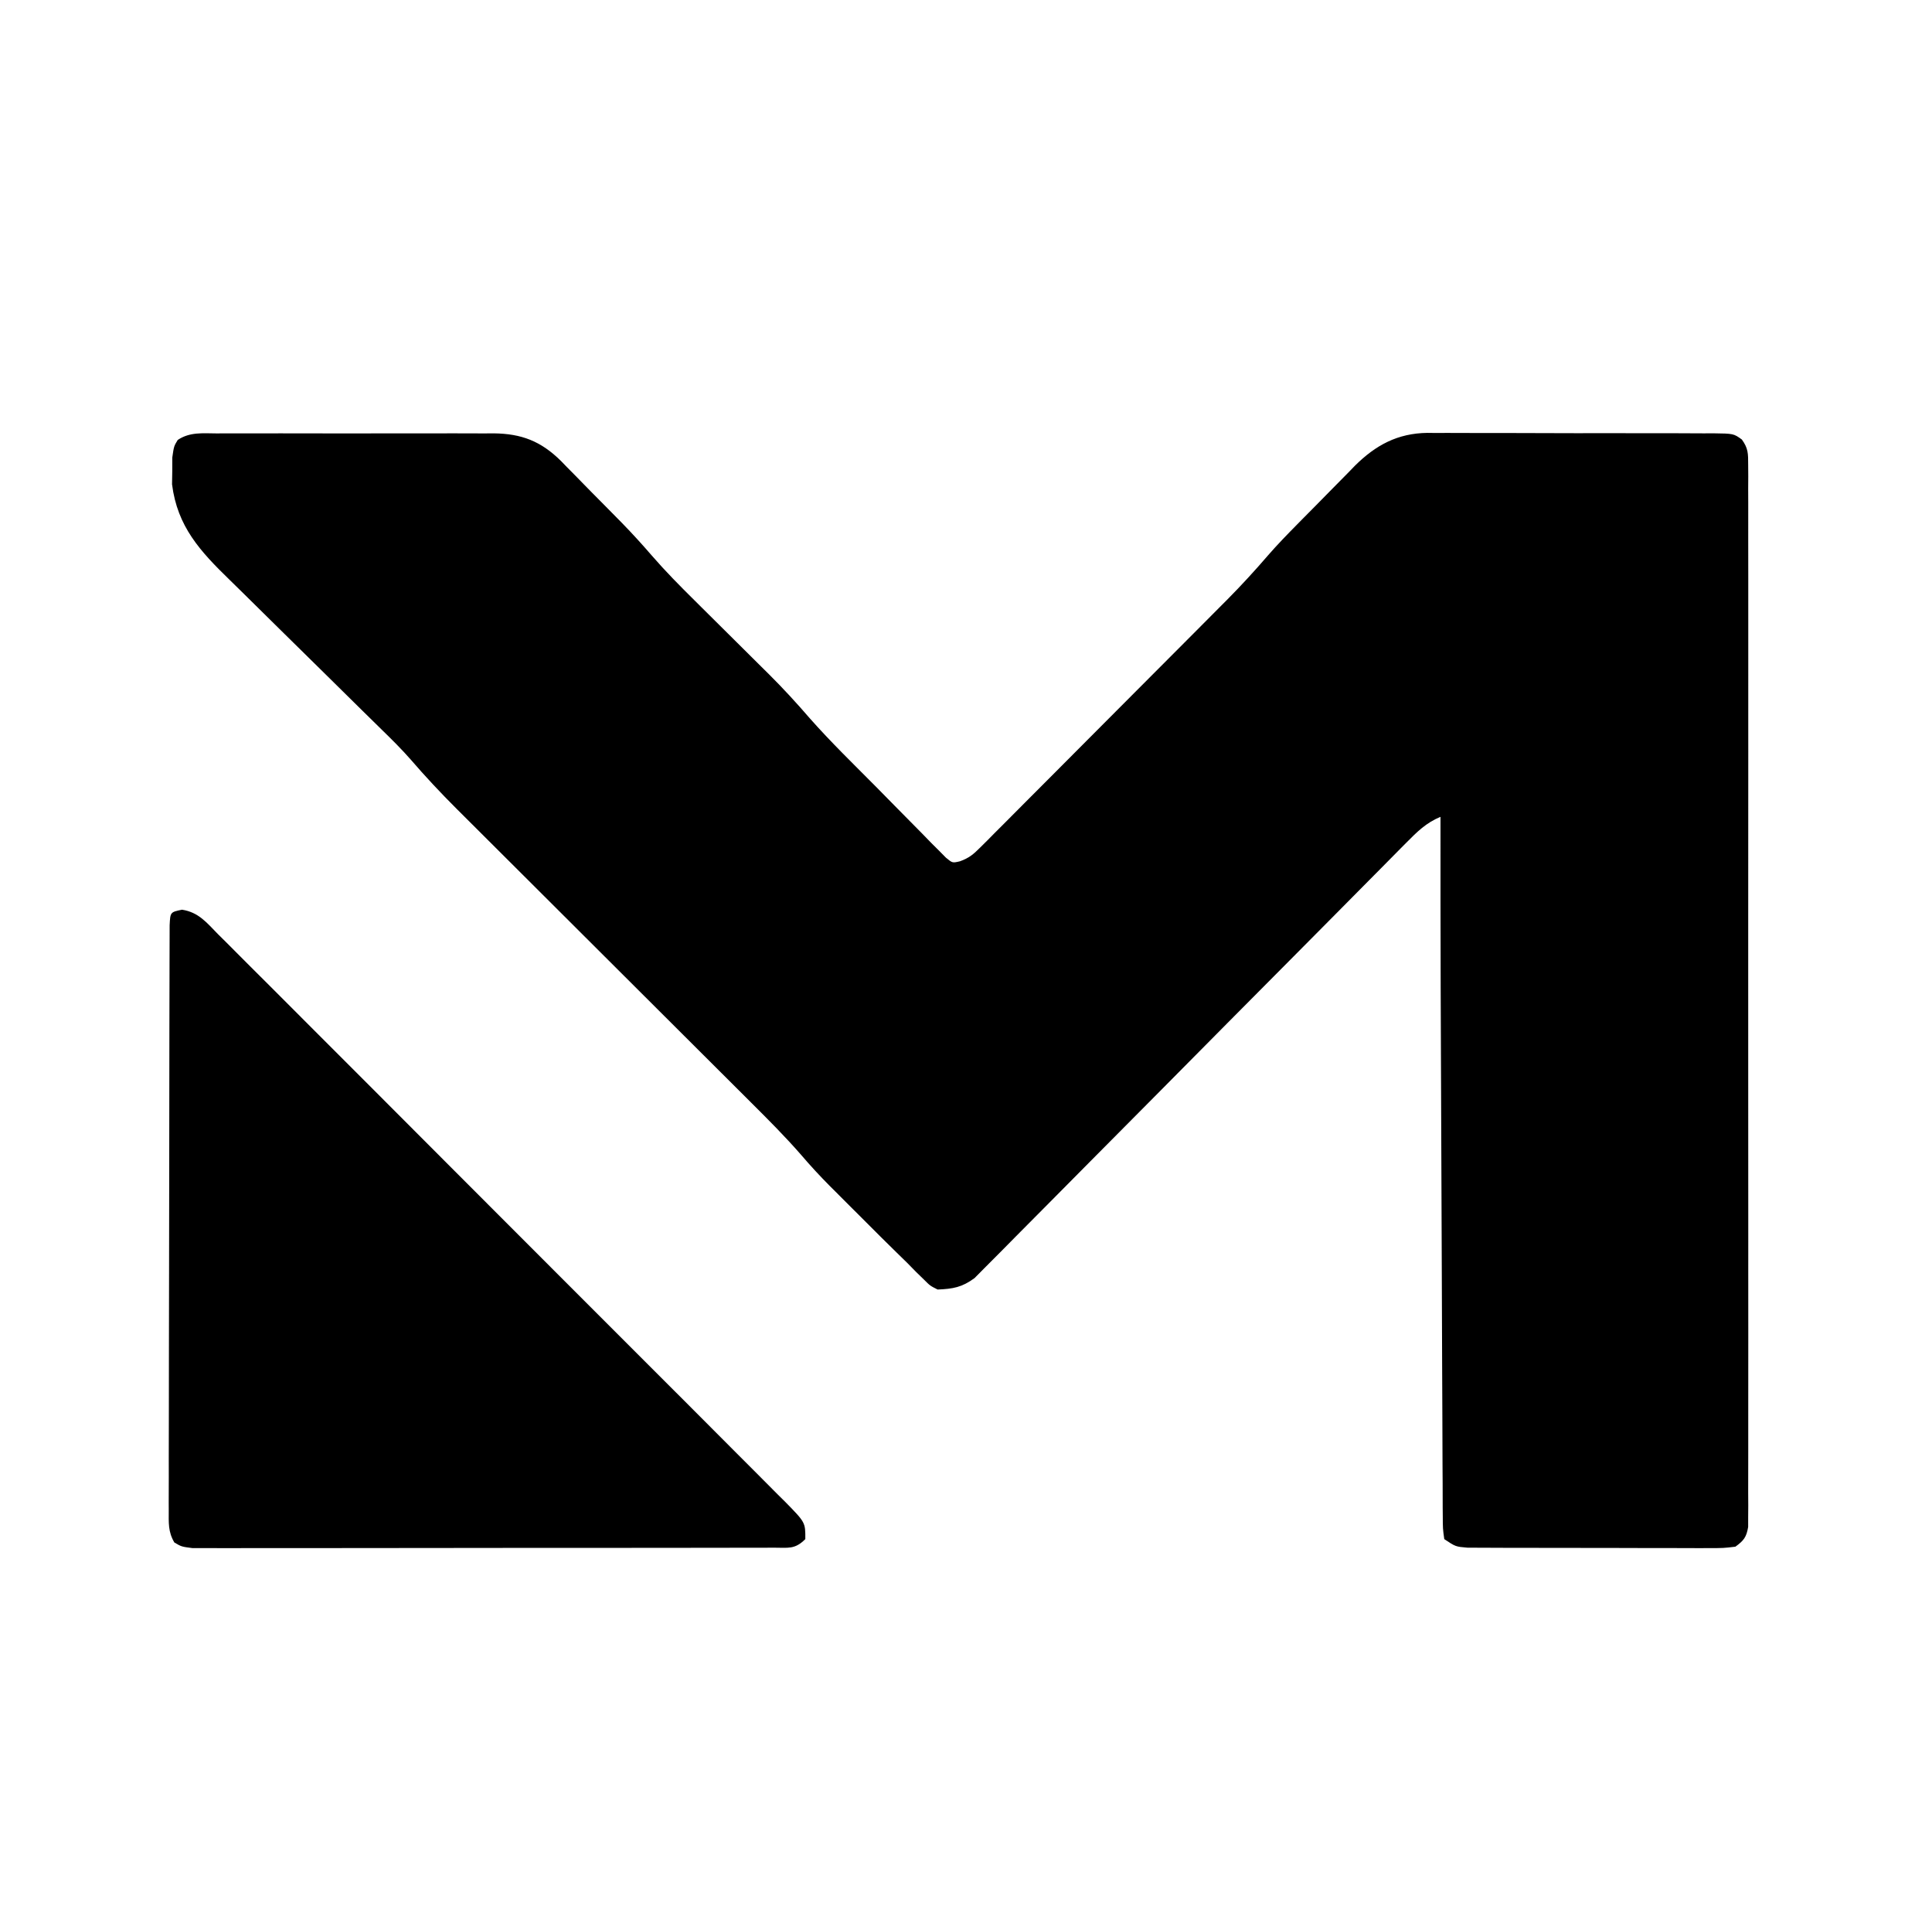
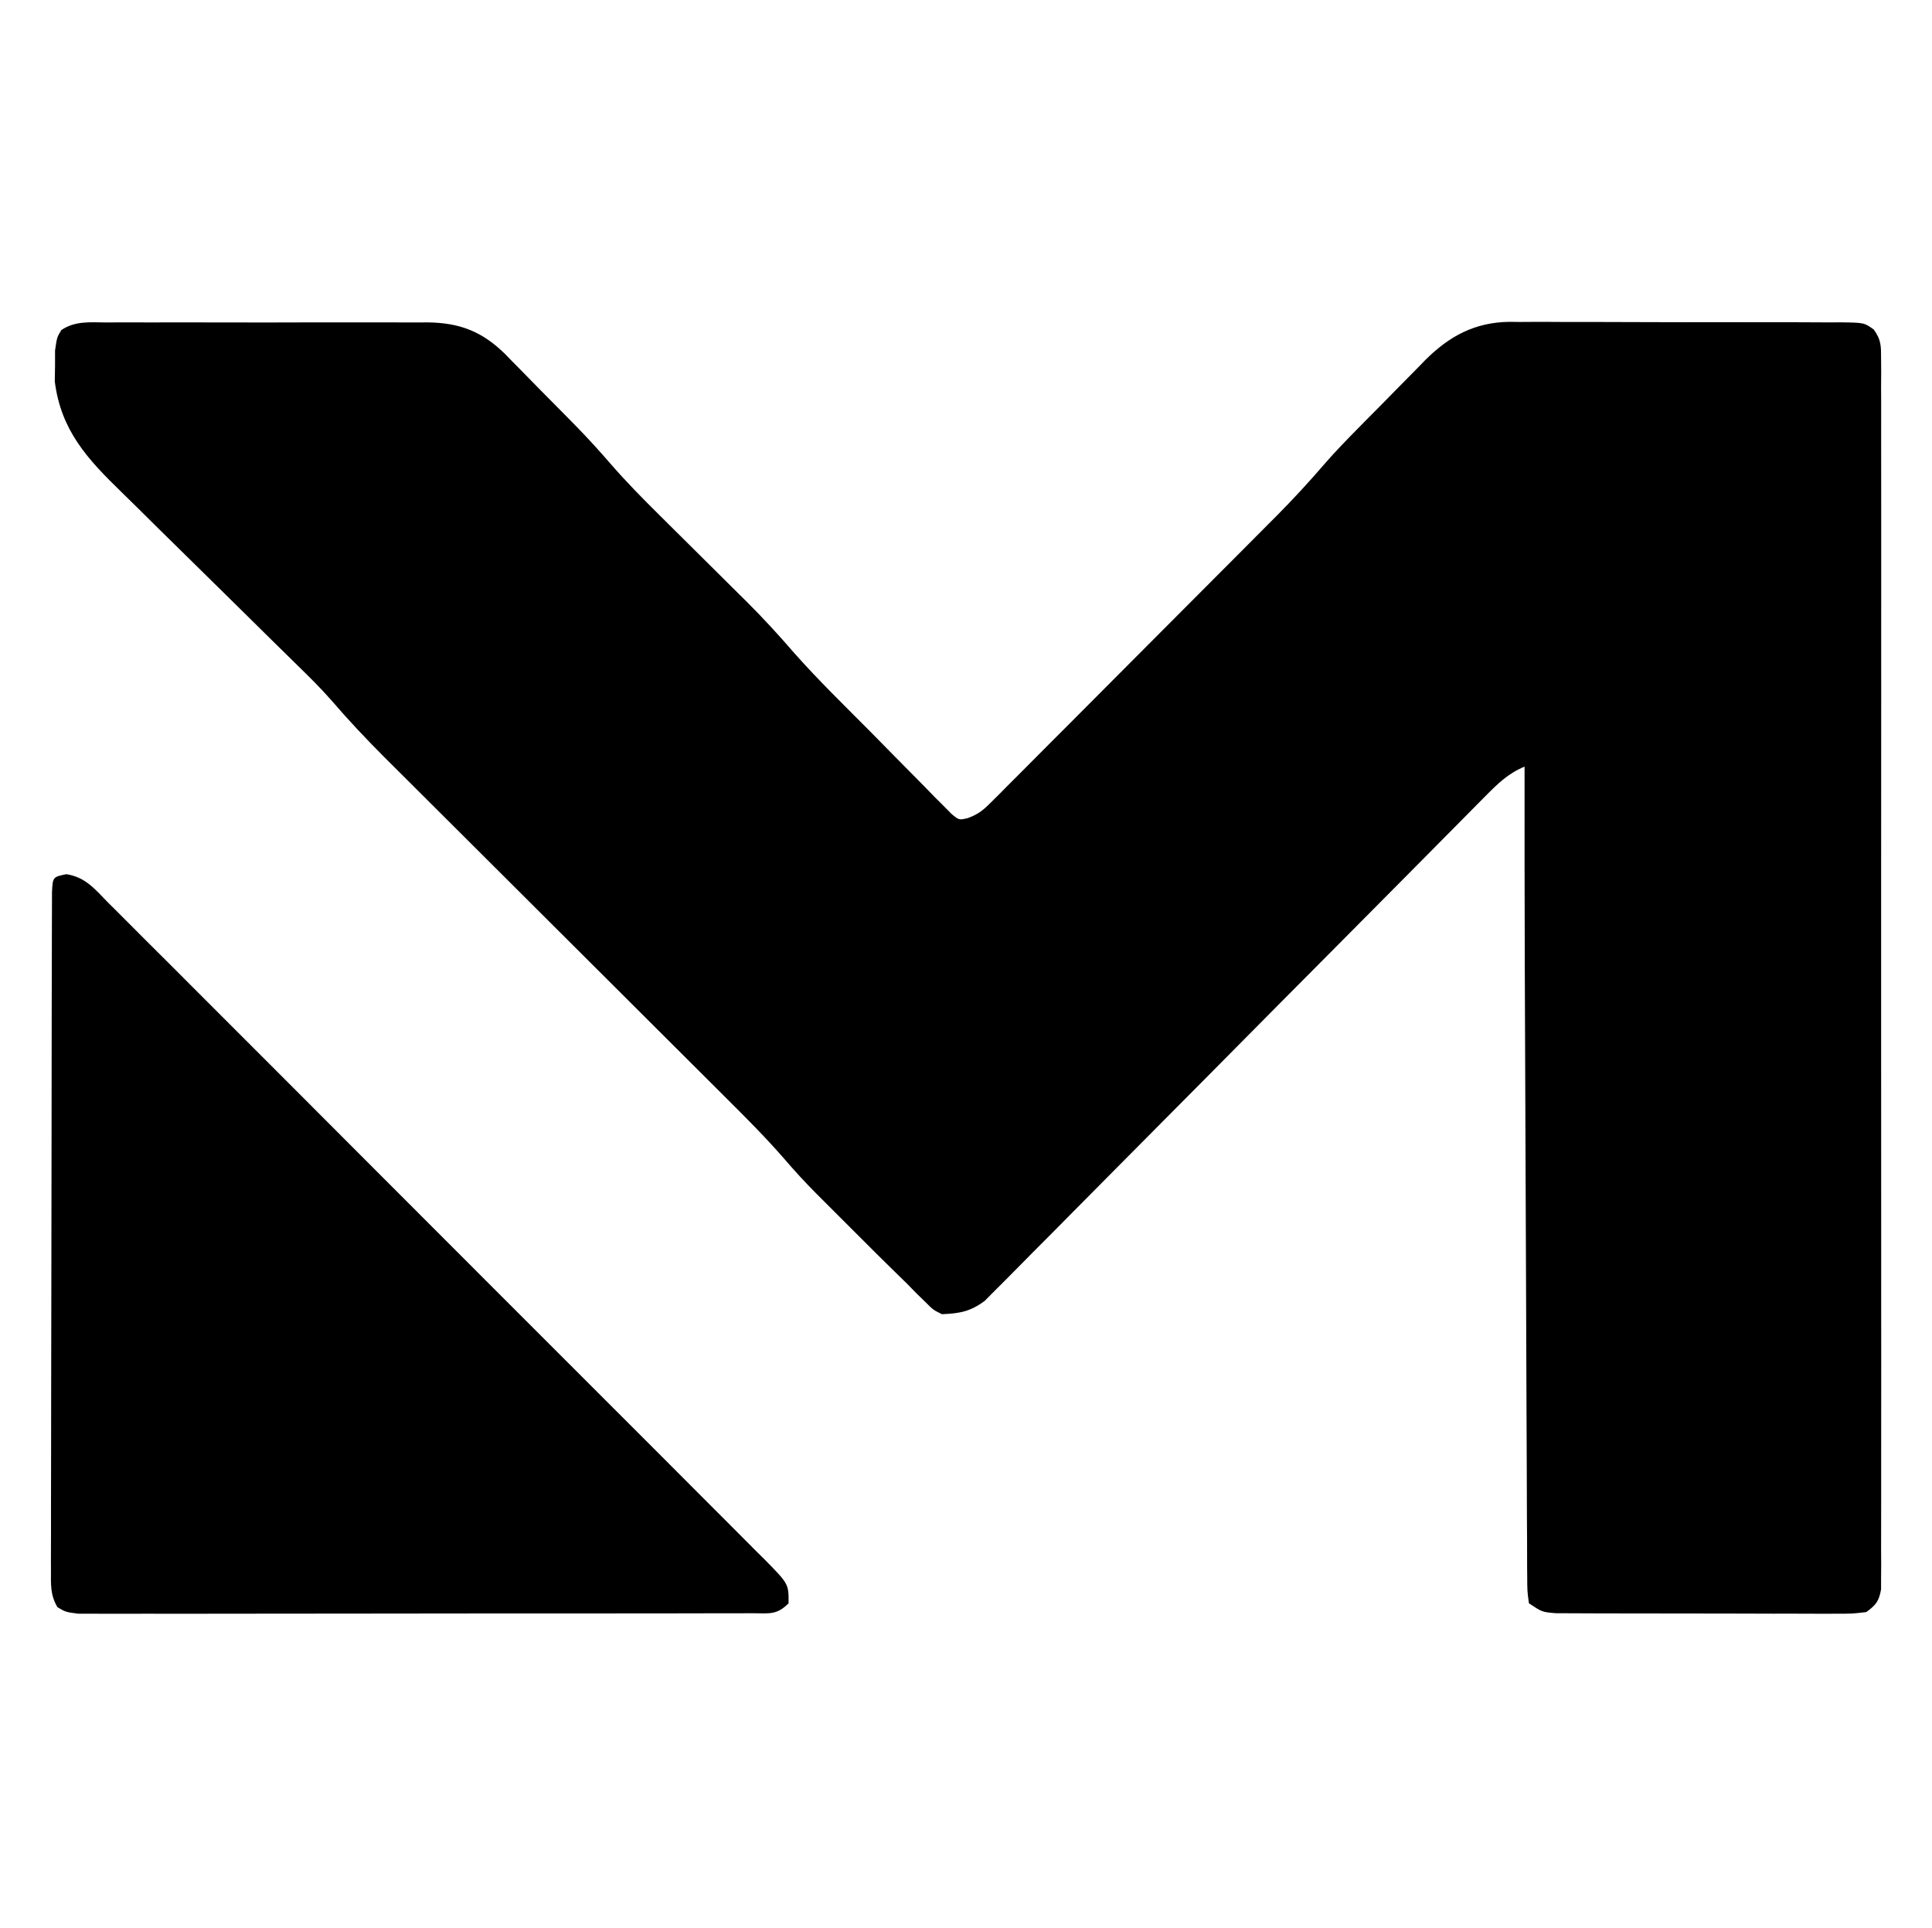
- <svg xmlns="http://www.w3.org/2000/svg" version="1.1" width="511" height="505">
-   <path d="M0 0 C1.271 -0.008 1.271 -0.008 2.568 -0.016 C5.375 -0.029 8.182 -0.02 10.989 -0.01 C12.941 -0.012 14.893 -0.015 16.845 -0.019 C20.941 -0.023 25.036 -0.017 29.132 -0.003 C34.372 0.014 39.612 0.004 44.852 -0.014 C48.885 -0.025 52.919 -0.021 56.953 -0.013 C58.884 -0.011 60.816 -0.014 62.747 -0.021 C65.454 -0.028 68.16 -0.017 70.867 0 C71.66 -0.006 72.453 -0.012 73.27 -0.018 C80.611 0.065 85.779 2.028 91.118 7.335 C91.606 7.841 92.095 8.347 92.599 8.869 C93.391 9.666 93.391 9.666 94.2 10.48 C95.874 12.169 97.533 13.872 99.192 15.576 C100.305 16.7 101.418 17.823 102.532 18.945 C103.618 20.044 104.702 21.143 105.786 22.244 C106.275 22.74 106.764 23.236 107.267 23.747 C109.967 26.52 112.554 29.36 115.083 32.29 C118.664 36.414 122.464 40.271 126.349 44.107 C127.055 44.809 127.761 45.511 128.488 46.235 C130.72 48.455 132.956 50.672 135.192 52.888 C138.143 55.812 141.091 58.74 144.036 61.669 C144.7 62.325 145.364 62.98 146.047 63.656 C149.831 67.42 153.395 71.301 156.882 75.34 C162.434 81.622 168.477 87.48 174.382 93.427 C176.058 95.12 177.729 96.819 179.394 98.522 C181.809 100.991 184.239 103.443 186.673 105.892 C187.79 107.043 187.79 107.043 188.93 108.218 C189.628 108.913 190.326 109.608 191.045 110.324 C191.654 110.942 192.264 111.559 192.892 112.196 C194.603 113.611 194.603 113.611 196.602 113.142 C198.991 112.28 200.148 111.305 201.936 109.512 C202.554 108.9 203.172 108.288 203.808 107.656 C204.475 106.981 205.142 106.305 205.828 105.609 C206.539 104.9 207.251 104.191 207.983 103.46 C210.338 101.109 212.681 98.747 215.024 96.384 C216.66 94.745 218.297 93.107 219.934 91.469 C223.369 88.029 226.8 84.584 230.226 81.136 C234.604 76.73 238.99 72.333 243.38 67.939 C247.577 63.736 251.769 59.529 255.962 55.322 C256.757 54.525 257.551 53.729 258.37 52.908 C260.639 50.632 262.904 48.353 265.168 46.073 C265.829 45.412 266.489 44.75 267.17 44.069 C270.975 40.229 274.604 36.283 278.127 32.184 C280.576 29.374 283.167 26.713 285.782 24.06 C286.33 23.504 286.879 22.947 287.443 22.374 C288.591 21.213 289.739 20.054 290.889 18.896 C292.052 17.721 293.211 16.542 294.365 15.359 C296.057 13.624 297.762 11.903 299.47 10.185 C300.228 9.401 300.228 9.401 301.001 8.6 C306.547 3.087 312.334 -0.039 320.239 -0.143 C321.028 -0.133 321.818 -0.123 322.631 -0.114 C323.913 -0.122 323.913 -0.122 325.221 -0.13 C328.02 -0.142 330.819 -0.126 333.618 -0.108 C335.573 -0.108 337.527 -0.11 339.481 -0.112 C343.564 -0.114 347.646 -0.101 351.729 -0.078 C356.966 -0.05 362.202 -0.053 367.439 -0.065 C371.469 -0.072 375.498 -0.065 379.527 -0.052 C381.459 -0.048 383.391 -0.047 385.322 -0.051 C388.015 -0.054 390.708 -0.038 393.401 -0.016 C394.2 -0.02 395 -0.025 395.823 -0.03 C401.211 0.043 401.211 0.043 403.397 1.609 C405.099 3.947 405.068 5.366 405.07 8.247 C405.078 9.254 405.086 10.261 405.094 11.299 C405.087 12.409 405.08 13.519 405.073 14.662 C405.078 15.839 405.083 17.015 405.088 18.228 C405.097 21.499 405.094 24.77 405.085 28.041 C405.078 31.566 405.088 35.092 405.096 38.618 C405.11 45.526 405.107 52.435 405.098 59.344 C405.091 64.958 405.091 70.571 405.094 76.184 C405.094 76.982 405.095 77.78 405.095 78.603 C405.096 80.224 405.097 81.845 405.098 83.466 C405.107 98.677 405.097 113.888 405.081 129.099 C405.067 142.159 405.07 155.22 405.083 168.28 C405.1 183.435 405.106 198.591 405.097 213.746 C405.096 215.362 405.095 216.977 405.094 218.592 C405.093 219.387 405.093 220.181 405.092 221 C405.09 226.609 405.094 232.218 405.101 237.826 C405.11 244.659 405.107 251.491 405.091 258.323 C405.084 261.811 405.08 265.299 405.09 268.787 C405.099 272.563 405.088 276.338 405.073 280.114 C405.08 281.224 405.087 282.334 405.094 283.477 C405.086 284.484 405.078 285.492 405.07 286.53 C405.069 287.838 405.069 287.838 405.068 289.172 C404.607 291.889 403.902 292.778 401.692 294.388 C398.542 294.762 398.542 294.762 394.606 294.76 C393.889 294.764 393.172 294.768 392.433 294.772 C390.061 294.78 387.689 294.766 385.317 294.751 C383.67 294.751 382.022 294.751 380.375 294.753 C376.921 294.753 373.468 294.742 370.015 294.724 C365.586 294.702 361.157 294.701 356.729 294.708 C353.326 294.711 349.924 294.705 346.522 294.695 C344.889 294.691 343.255 294.69 341.622 294.691 C339.341 294.692 337.06 294.679 334.778 294.663 C333.479 294.658 332.181 294.654 330.842 294.649 C327.692 294.388 327.692 294.388 324.692 292.388 C324.308 289.638 324.308 289.638 324.294 286.059 C324.287 285.401 324.28 284.744 324.274 284.067 C324.255 281.854 324.257 279.641 324.26 277.427 C324.251 275.844 324.241 274.26 324.229 272.676 C324.201 268.359 324.192 264.041 324.186 259.723 C324.177 255.186 324.151 250.648 324.126 246.111 C324.082 237.482 324.054 228.854 324.031 220.226 C324.004 210.513 323.96 200.801 323.915 191.088 C323.776 161.188 323.662 131.288 323.692 101.388 C319.888 102.961 317.504 105.345 314.627 108.254 C313.882 109.002 313.882 109.002 313.122 109.766 C311.46 111.439 309.805 113.119 308.15 114.799 C306.959 116 305.768 117.2 304.577 118.4 C302.012 120.985 299.45 123.573 296.89 126.163 C292.841 130.258 288.782 134.343 284.722 138.426 C273.177 150.038 261.64 161.658 250.125 173.299 C243.764 179.728 237.393 186.147 231.01 192.553 C227.633 195.944 224.262 199.34 220.904 202.75 C217.746 205.956 214.575 209.149 211.392 212.331 C210.227 213.501 209.067 214.676 207.913 215.856 C206.335 217.468 204.74 219.061 203.139 220.65 C202.251 221.546 201.363 222.442 200.448 223.365 C197.124 225.805 194.776 226.212 190.692 226.388 C188.7 225.392 188.7 225.392 187.04 223.728 C186.371 223.078 185.702 222.428 185.013 221.759 C184.247 220.976 183.481 220.194 182.692 219.388 C181.74 218.454 180.785 217.522 179.829 216.592 C177.128 213.955 174.456 211.292 171.792 208.618 C170.133 206.954 168.469 205.295 166.804 203.636 C165.723 202.555 164.643 201.474 163.563 200.392 C163.078 199.908 162.592 199.425 162.092 198.927 C159.48 196.297 156.997 193.601 154.589 190.783 C150.391 185.971 145.907 181.478 141.38 176.978 C139.988 175.589 138.597 174.199 137.205 172.81 C135.724 171.332 134.241 169.855 132.758 168.378 C129.652 165.287 126.551 162.191 123.45 159.095 C116.867 152.523 110.28 145.955 103.692 139.388 C96.578 132.296 89.464 125.203 82.355 118.105 C79.28 115.034 76.201 111.965 73.121 108.899 C71.664 107.447 70.208 105.994 68.752 104.541 C66.987 102.779 65.22 101.018 63.451 99.26 C59.228 95.038 55.187 90.735 51.292 86.209 C48.894 83.479 46.33 80.94 43.729 78.406 C42.59 77.287 41.45 76.167 40.311 75.048 C39.72 74.468 39.128 73.889 38.518 73.292 C35.34 70.175 32.177 67.042 29.011 63.912 C25.003 59.952 20.99 55.996 16.963 52.056 C13.686 48.851 10.425 45.63 7.174 42.4 C5.94 41.18 4.702 39.966 3.458 38.757 C-4.357 31.161 -10.39 24.668 -11.804 13.455 C-11.784 12.298 -11.765 11.142 -11.745 9.951 C-11.744 8.776 -11.743 7.602 -11.741 6.392 C-11.308 3.388 -11.308 3.388 -10.3 1.725 C-7.119 -0.409 -3.703 -0.028 0 0 Z " fill="#000000" transform="translate(57.30762,114.6118)" />
-   <path d="M0 0 C4.404 0.682 6.517 3.416 9.563 6.521 C10.224 7.175 10.885 7.829 11.566 8.503 C13.786 10.704 15.986 12.923 18.188 15.142 C19.772 16.721 21.357 18.3 22.944 19.877 C27.255 24.169 31.549 28.477 35.841 32.788 C40.329 37.293 44.83 41.785 49.329 46.278 C56.883 53.828 64.427 61.388 71.966 68.954 C79.722 76.74 87.49 84.515 95.269 92.279 C104.641 101.632 114.002 110.995 123.355 120.367 C126.929 123.947 130.506 127.524 134.087 131.097 C138.302 135.304 142.507 139.521 146.704 143.746 C148.249 145.297 149.796 146.845 151.347 148.389 C153.46 150.493 155.56 152.609 157.658 154.729 C158.278 155.341 158.898 155.953 159.537 156.583 C164.882 162.033 164.882 162.033 164.857 166.442 C162.064 169.235 160.363 168.696 156.448 168.703 C155.783 168.707 155.118 168.711 154.432 168.715 C152.193 168.725 149.954 168.721 147.714 168.717 C146.113 168.721 144.512 168.727 142.91 168.733 C138.553 168.746 134.196 168.747 129.838 168.744 C126.205 168.743 122.572 168.748 118.938 168.753 C110.369 168.764 101.799 168.764 93.229 168.758 C84.379 168.752 75.53 168.764 66.679 168.786 C59.09 168.803 51.5 168.809 43.91 168.806 C39.373 168.804 34.836 168.807 30.3 168.821 C26.034 168.833 21.769 168.831 17.503 168.818 C15.935 168.816 14.367 168.819 12.8 168.827 C10.663 168.837 8.528 168.829 6.392 168.817 C4.597 168.817 4.597 168.817 2.766 168.817 C-0.143 168.442 -0.143 168.442 -2.029 167.33 C-3.704 164.492 -3.515 162.143 -3.511 158.862 C-3.514 158.191 -3.517 157.519 -3.521 156.827 C-3.528 154.572 -3.514 152.318 -3.5 150.063 C-3.501 148.448 -3.503 146.834 -3.506 145.219 C-3.511 140.831 -3.498 136.443 -3.48 132.055 C-3.465 127.469 -3.467 122.884 -3.466 118.299 C-3.462 110.6 -3.447 102.901 -3.425 95.203 C-3.396 85.308 -3.385 75.413 -3.381 65.518 C-3.377 57.025 -3.364 48.533 -3.351 40.041 C-3.346 37.303 -3.344 34.566 -3.341 31.829 C-3.336 27.536 -3.326 23.243 -3.311 18.95 C-3.307 17.371 -3.304 15.791 -3.303 14.211 C-3.301 12.063 -3.293 9.916 -3.284 7.769 C-3.279 5.962 -3.279 5.962 -3.275 4.118 C-3.104 0.641 -3.104 0.641 0 0 Z " fill="#000000" transform="translate(48.14333,240.5576)" />
+ <svg xmlns="http://www.w3.org/2000/svg" version="1.1" width="441" height="440">
+   <path d="M0 0 C1.271 -0.008 1.271 -0.008 2.568 -0.016 C5.375 -0.029 8.182 -0.02 10.989 -0.01 C12.941 -0.012 14.893 -0.015 16.845 -0.019 C20.941 -0.023 25.036 -0.017 29.132 -0.003 C34.372 0.014 39.612 0.004 44.852 -0.014 C48.885 -0.025 52.919 -0.021 56.953 -0.013 C58.884 -0.011 60.816 -0.014 62.747 -0.021 C65.454 -0.028 68.16 -0.017 70.867 0 C71.66 -0.006 72.453 -0.012 73.27 -0.018 C80.611 0.065 85.779 2.028 91.118 7.335 C91.606 7.841 92.095 8.347 92.599 8.869 C93.391 9.666 93.391 9.666 94.2 10.48 C95.874 12.169 97.533 13.872 99.192 15.576 C100.305 16.7 101.418 17.823 102.532 18.945 C103.618 20.044 104.702 21.143 105.786 22.244 C106.275 22.74 106.764 23.236 107.267 23.747 C109.967 26.52 112.554 29.36 115.083 32.29 C118.664 36.414 122.464 40.271 126.349 44.107 C127.055 44.809 127.761 45.511 128.488 46.235 C130.72 48.455 132.956 50.672 135.192 52.888 C138.143 55.812 141.091 58.74 144.036 61.669 C144.7 62.325 145.364 62.98 146.047 63.656 C149.831 67.42 153.395 71.301 156.882 75.34 C162.434 81.622 168.477 87.48 174.382 93.427 C176.058 95.12 177.729 96.819 179.394 98.522 C181.809 100.991 184.239 103.443 186.673 105.892 C187.79 107.043 187.79 107.043 188.93 108.218 C189.628 108.913 190.326 109.608 191.045 110.324 C191.654 110.942 192.264 111.559 192.892 112.196 C194.603 113.611 194.603 113.611 196.602 113.142 C198.991 112.28 200.148 111.305 201.936 109.512 C202.554 108.9 203.172 108.288 203.808 107.656 C204.475 106.981 205.142 106.305 205.828 105.609 C206.539 104.9 207.251 104.191 207.983 103.46 C210.338 101.109 212.681 98.747 215.024 96.384 C216.66 94.745 218.297 93.107 219.934 91.469 C223.369 88.029 226.8 84.584 230.226 81.136 C234.604 76.73 238.99 72.333 243.38 67.939 C247.577 63.736 251.769 59.529 255.962 55.322 C256.757 54.525 257.551 53.729 258.37 52.908 C260.639 50.632 262.904 48.353 265.168 46.073 C265.829 45.412 266.489 44.75 267.17 44.069 C270.975 40.229 274.604 36.283 278.127 32.184 C280.576 29.374 283.167 26.713 285.782 24.06 C286.33 23.504 286.879 22.947 287.443 22.374 C288.591 21.213 289.739 20.054 290.889 18.896 C292.052 17.721 293.211 16.542 294.365 15.359 C296.057 13.624 297.762 11.903 299.47 10.185 C300.228 9.401 300.228 9.401 301.001 8.6 C306.547 3.087 312.334 -0.039 320.239 -0.143 C321.028 -0.133 321.818 -0.123 322.631 -0.114 C323.913 -0.122 323.913 -0.122 325.221 -0.13 C328.02 -0.142 330.819 -0.126 333.618 -0.108 C335.573 -0.108 337.527 -0.11 339.481 -0.112 C343.564 -0.114 347.646 -0.101 351.729 -0.078 C356.966 -0.05 362.202 -0.053 367.439 -0.065 C371.469 -0.072 375.498 -0.065 379.527 -0.052 C381.459 -0.048 383.391 -0.047 385.322 -0.051 C388.015 -0.054 390.708 -0.038 393.401 -0.016 C394.2 -0.02 395 -0.025 395.823 -0.03 C401.211 0.043 401.211 0.043 403.397 1.609 C405.099 3.947 405.068 5.366 405.07 8.247 C405.078 9.254 405.086 10.261 405.094 11.299 C405.087 12.409 405.08 13.519 405.073 14.662 C405.078 15.839 405.083 17.015 405.088 18.228 C405.097 21.499 405.094 24.77 405.085 28.041 C405.078 31.566 405.088 35.092 405.096 38.618 C405.11 45.526 405.107 52.435 405.098 59.344 C405.091 64.958 405.091 70.571 405.094 76.184 C405.094 76.982 405.095 77.78 405.095 78.603 C405.096 80.224 405.097 81.845 405.098 83.466 C405.107 98.677 405.097 113.888 405.081 129.099 C405.067 142.159 405.07 155.22 405.083 168.28 C405.1 183.435 405.106 198.591 405.097 213.746 C405.096 215.362 405.095 216.977 405.094 218.592 C405.093 219.387 405.093 220.181 405.092 221 C405.09 226.609 405.094 232.218 405.101 237.826 C405.11 244.659 405.107 251.491 405.091 258.323 C405.084 261.811 405.08 265.299 405.09 268.787 C405.099 272.563 405.088 276.338 405.073 280.114 C405.08 281.224 405.087 282.334 405.094 283.477 C405.086 284.484 405.078 285.492 405.07 286.53 C405.069 287.838 405.069 287.838 405.068 289.172 C404.607 291.889 403.902 292.778 401.692 294.388 C398.542 294.762 398.542 294.762 394.606 294.76 C393.889 294.764 393.172 294.768 392.433 294.772 C390.061 294.78 387.689 294.766 385.317 294.751 C383.67 294.751 382.022 294.751 380.375 294.753 C376.921 294.753 373.468 294.742 370.015 294.724 C365.586 294.702 361.157 294.701 356.729 294.708 C353.326 294.711 349.924 294.705 346.522 294.695 C344.889 294.691 343.255 294.69 341.622 294.691 C339.341 294.692 337.06 294.679 334.778 294.663 C333.479 294.658 332.181 294.654 330.842 294.649 C327.692 294.388 327.692 294.388 324.692 292.388 C324.308 289.638 324.308 289.638 324.294 286.059 C324.287 285.401 324.28 284.744 324.274 284.067 C324.255 281.854 324.257 279.641 324.26 277.427 C324.251 275.844 324.241 274.26 324.229 272.676 C324.201 268.359 324.192 264.041 324.186 259.723 C324.177 255.186 324.151 250.648 324.126 246.111 C324.082 237.482 324.054 228.854 324.031 220.226 C324.004 210.513 323.96 200.801 323.915 191.088 C323.776 161.188 323.662 131.288 323.692 101.388 C319.888 102.961 317.504 105.345 314.627 108.254 C313.882 109.002 313.882 109.002 313.122 109.766 C311.46 111.439 309.805 113.119 308.15 114.799 C306.959 116 305.768 117.2 304.577 118.4 C302.012 120.985 299.45 123.573 296.89 126.163 C292.841 130.258 288.782 134.343 284.722 138.426 C273.177 150.038 261.64 161.658 250.125 173.299 C243.764 179.728 237.393 186.147 231.01 192.553 C227.633 195.944 224.262 199.34 220.904 202.75 C217.746 205.956 214.575 209.149 211.392 212.331 C210.227 213.501 209.067 214.676 207.913 215.856 C206.335 217.468 204.74 219.061 203.139 220.65 C202.251 221.546 201.363 222.442 200.448 223.365 C197.124 225.805 194.776 226.212 190.692 226.388 C188.7 225.392 188.7 225.392 187.04 223.728 C186.371 223.078 185.702 222.428 185.013 221.759 C184.247 220.976 183.481 220.194 182.692 219.388 C181.74 218.454 180.785 217.522 179.829 216.592 C177.128 213.955 174.456 211.292 171.792 208.618 C170.133 206.954 168.469 205.295 166.804 203.636 C165.723 202.555 164.643 201.474 163.563 200.392 C163.078 199.908 162.592 199.425 162.092 198.927 C159.48 196.297 156.997 193.601 154.589 190.783 C150.391 185.971 145.907 181.478 141.38 176.978 C139.988 175.589 138.597 174.199 137.205 172.81 C135.724 171.332 134.241 169.855 132.758 168.378 C129.652 165.287 126.551 162.191 123.45 159.095 C116.867 152.523 110.28 145.955 103.692 139.388 C96.578 132.296 89.464 125.203 82.355 118.105 C79.28 115.034 76.201 111.965 73.121 108.899 C71.664 107.447 70.208 105.994 68.752 104.541 C66.987 102.779 65.22 101.018 63.451 99.26 C59.228 95.038 55.187 90.735 51.292 86.209 C48.894 83.479 46.33 80.94 43.729 78.406 C42.59 77.287 41.45 76.167 40.311 75.048 C39.72 74.468 39.128 73.889 38.518 73.292 C35.34 70.175 32.177 67.042 29.011 63.912 C25.003 59.952 20.99 55.996 16.963 52.056 C13.686 48.851 10.425 45.63 7.174 42.4 C5.94 41.18 4.702 39.966 3.458 38.757 C-4.357 31.161 -10.39 24.668 -11.804 13.455 C-11.784 12.298 -11.765 11.142 -11.745 9.951 C-11.744 8.776 -11.743 7.602 -11.741 6.392 C-11.308 3.388 -11.308 3.388 -10.3 1.725 C-7.119 -0.409 -3.703 -0.028 0 0 Z " fill="#000000" transform="translate(24.30762,73.61182)" />
+   <path d="M0 0 C4.404 0.682 6.517 3.416 9.563 6.521 C10.224 7.175 10.885 7.829 11.566 8.503 C13.786 10.704 15.986 12.923 18.188 15.142 C19.772 16.721 21.357 18.3 22.944 19.877 C27.255 24.169 31.549 28.477 35.841 32.788 C40.329 37.293 44.83 41.785 49.329 46.278 C56.883 53.828 64.427 61.388 71.966 68.954 C79.722 76.74 87.49 84.515 95.269 92.279 C104.641 101.632 114.002 110.995 123.355 120.367 C126.929 123.947 130.506 127.524 134.087 131.097 C138.302 135.304 142.507 139.521 146.704 143.746 C148.249 145.297 149.796 146.845 151.347 148.389 C153.46 150.493 155.56 152.609 157.658 154.729 C158.278 155.341 158.898 155.953 159.537 156.583 C164.882 162.033 164.882 162.033 164.857 166.442 C162.064 169.235 160.363 168.696 156.448 168.703 C155.783 168.707 155.118 168.711 154.432 168.715 C152.193 168.725 149.954 168.721 147.714 168.717 C146.113 168.721 144.512 168.727 142.91 168.733 C138.553 168.746 134.196 168.747 129.838 168.744 C126.205 168.743 122.572 168.748 118.938 168.753 C110.369 168.764 101.799 168.764 93.229 168.758 C84.379 168.752 75.53 168.764 66.679 168.786 C59.09 168.803 51.5 168.809 43.91 168.806 C39.373 168.804 34.836 168.807 30.3 168.821 C26.034 168.833 21.769 168.831 17.503 168.818 C15.935 168.816 14.367 168.819 12.8 168.827 C10.663 168.837 8.528 168.829 6.392 168.817 C4.597 168.817 4.597 168.817 2.766 168.817 C-0.143 168.442 -0.143 168.442 -2.029 167.33 C-3.704 164.492 -3.515 162.143 -3.511 158.862 C-3.514 158.191 -3.517 157.519 -3.521 156.827 C-3.528 154.572 -3.514 152.318 -3.5 150.063 C-3.501 148.448 -3.503 146.834 -3.506 145.219 C-3.511 140.831 -3.498 136.443 -3.48 132.055 C-3.465 127.469 -3.467 122.884 -3.466 118.299 C-3.462 110.6 -3.447 102.901 -3.425 95.203 C-3.396 85.308 -3.385 75.413 -3.381 65.518 C-3.377 57.025 -3.364 48.533 -3.351 40.041 C-3.346 37.303 -3.344 34.566 -3.341 31.829 C-3.336 27.536 -3.326 23.243 -3.311 18.95 C-3.307 17.371 -3.304 15.791 -3.303 14.211 C-3.301 12.063 -3.293 9.916 -3.284 7.769 C-3.279 5.962 -3.279 5.962 -3.275 4.118 C-3.104 0.641 -3.104 0.641 0 0 Z " fill="#000000" transform="translate(15.14333,199.5576)" />
</svg>
